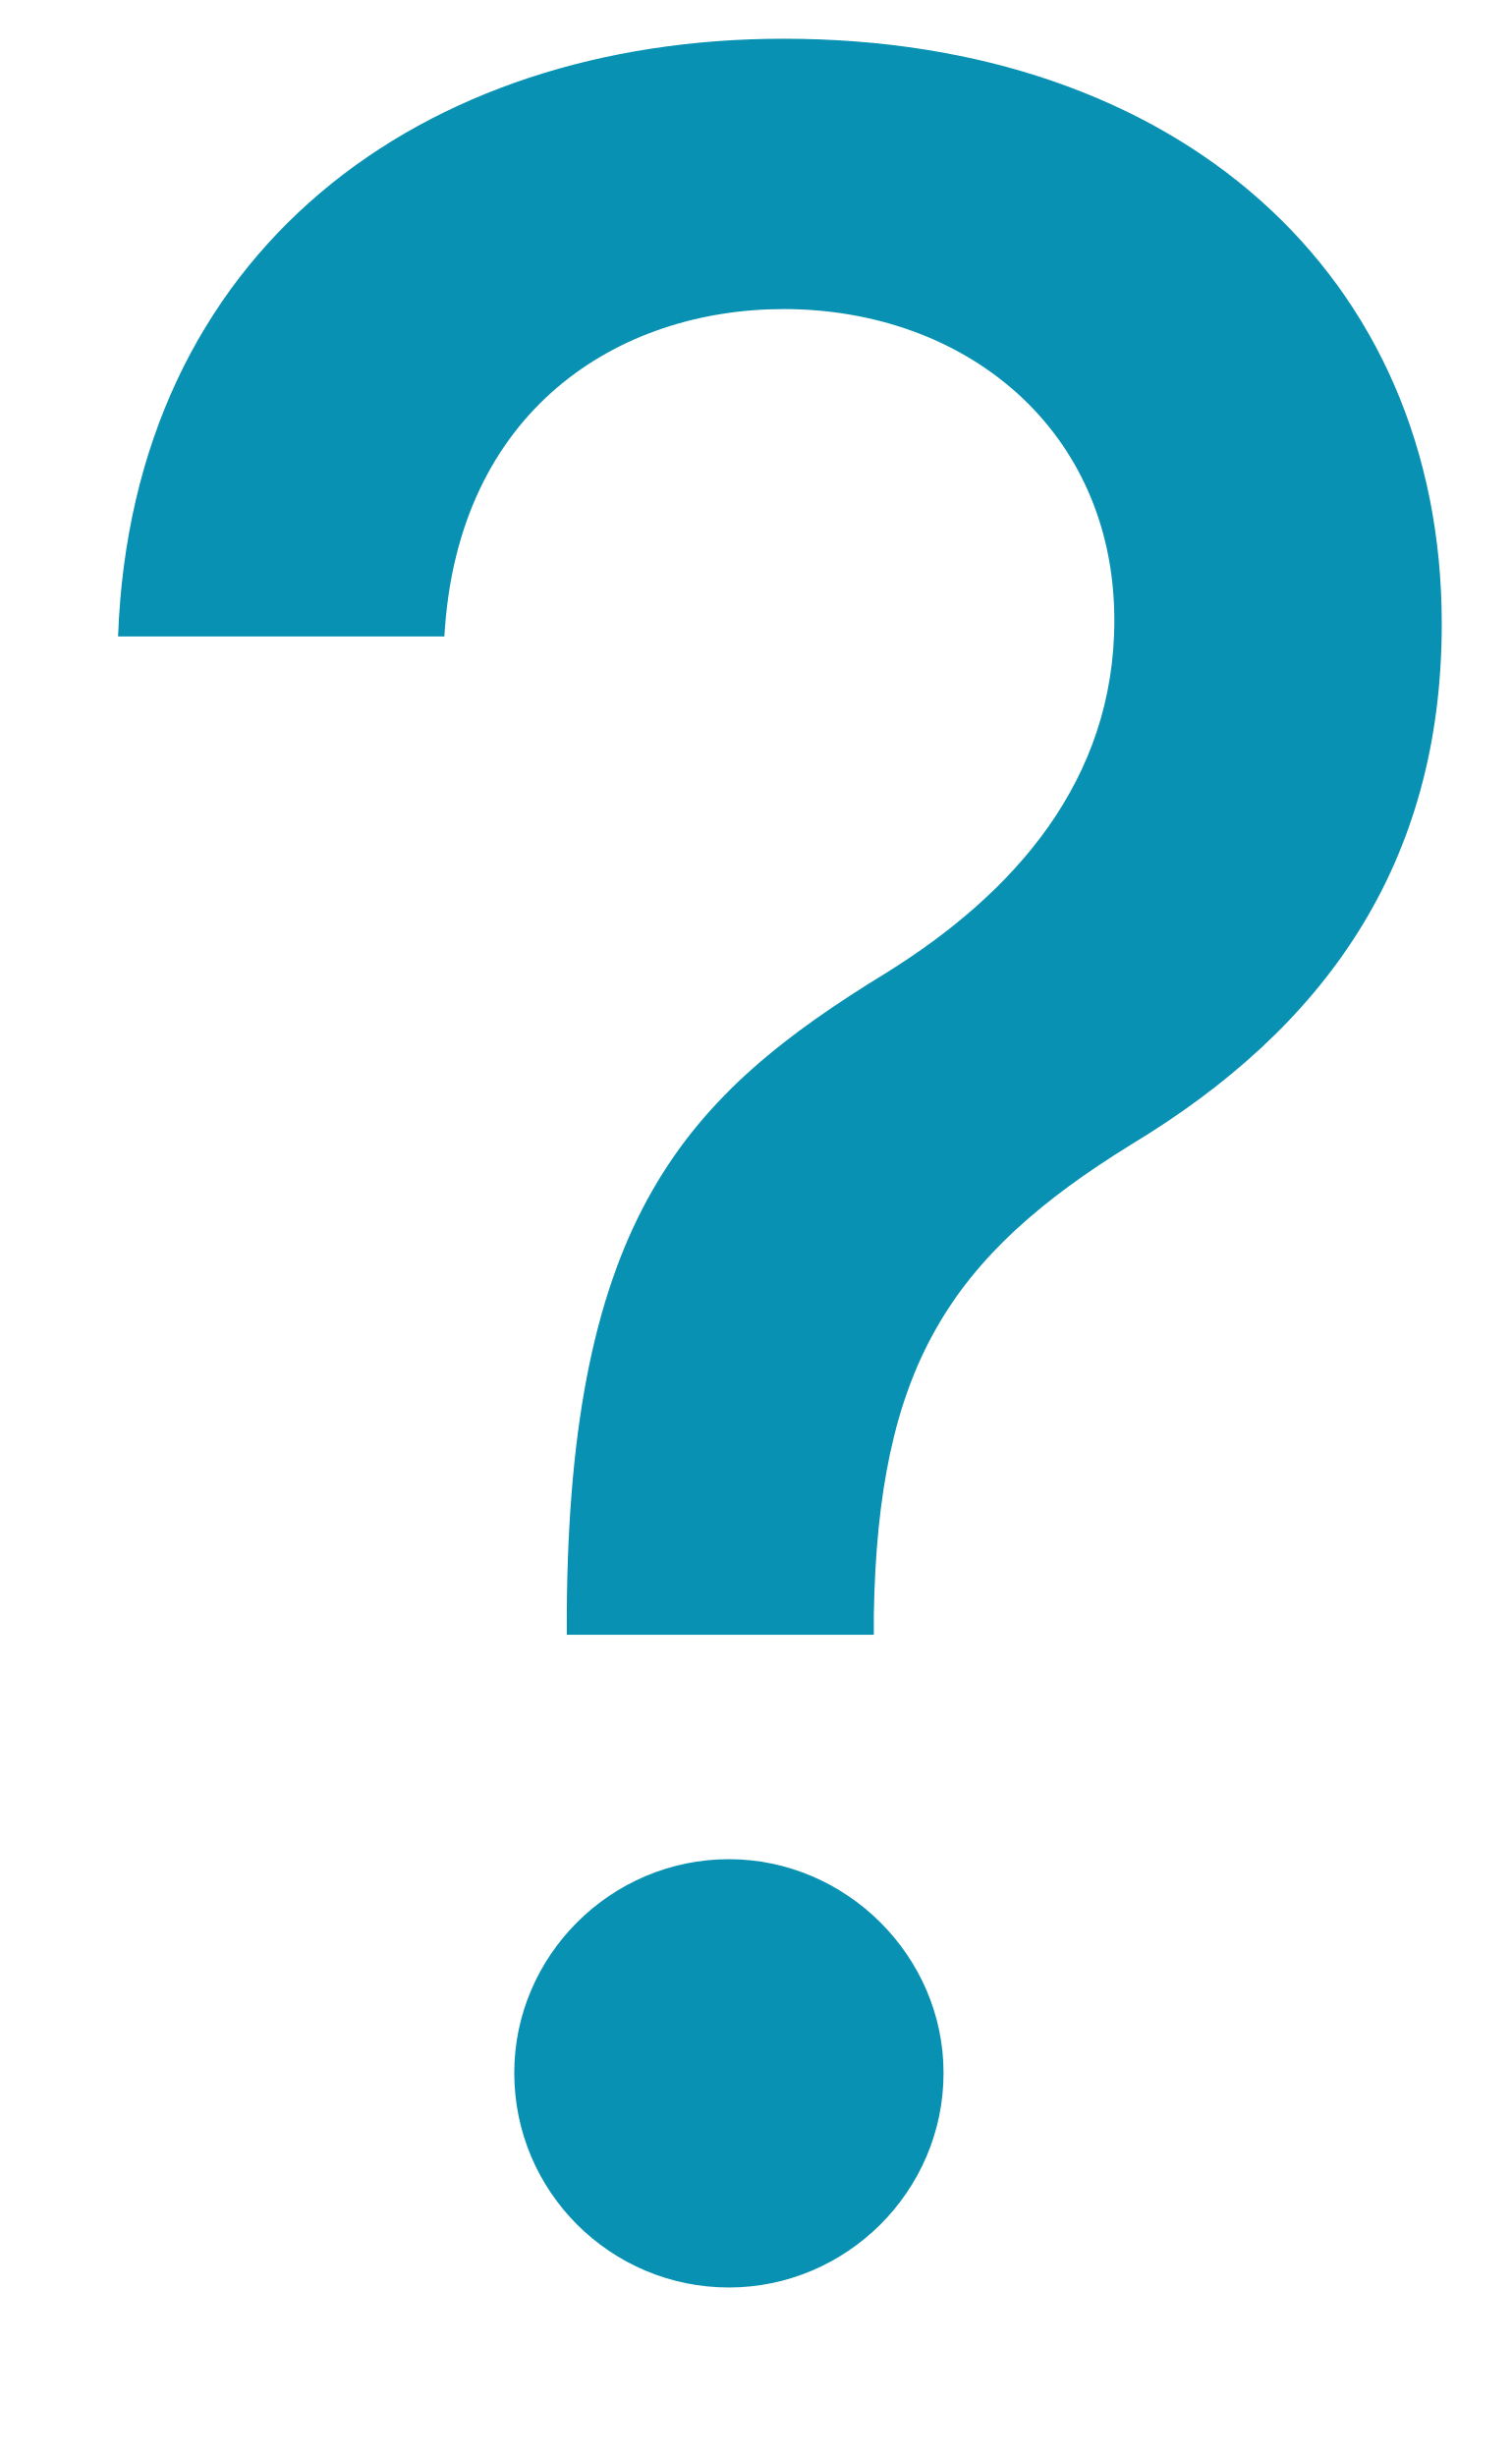
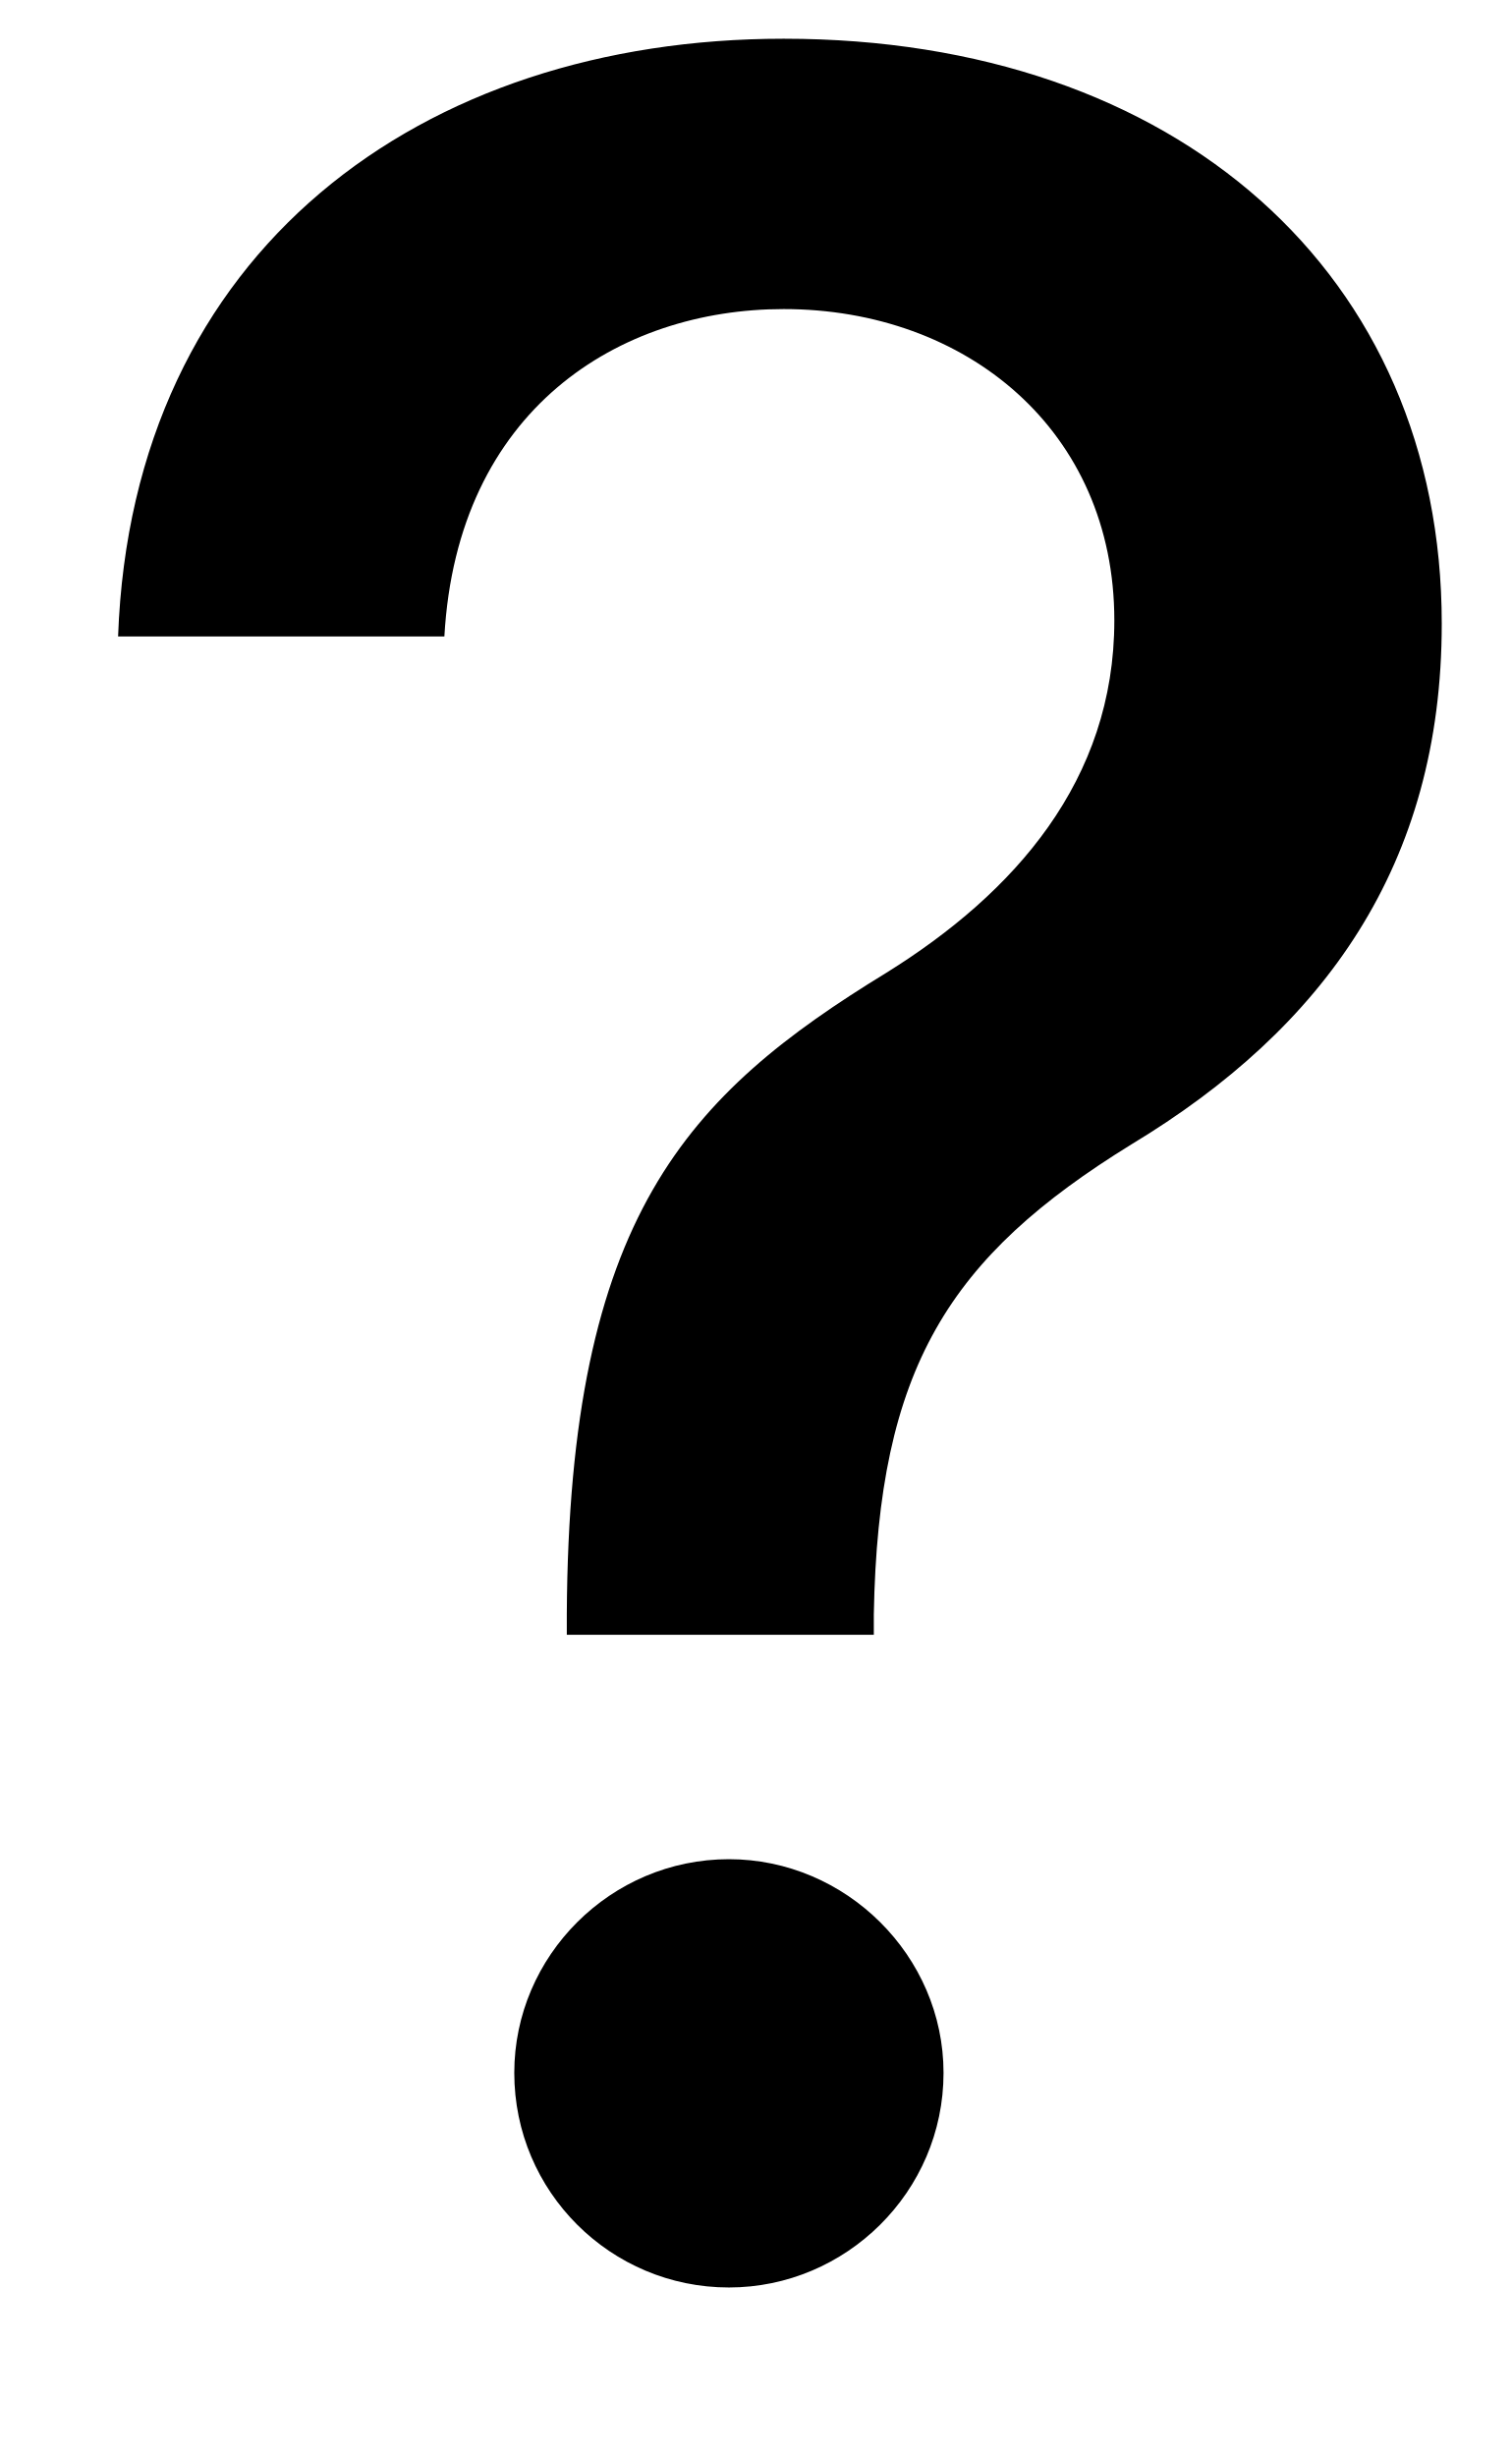
- <svg xmlns="http://www.w3.org/2000/svg" width="8" height="13" viewBox="0 0 8 13" fill="none">
-   <path d="M3 8.653H4.625V8.545C4.648 7.239 5.023 6.653 5.989 6.057C7.006 5.443 7.631 4.58 7.631 3.301C7.631 1.455 6.233 0.205 4.148 0.205C2.233 0.205 0.699 1.324 0.625 3.369H2.352C2.42 2.165 3.278 1.636 4.148 1.636C5.114 1.636 5.898 2.278 5.898 3.284C5.898 4.131 5.369 4.727 4.693 5.148C3.636 5.795 3.011 6.438 3 8.545V8.653ZM3.858 12.108C4.477 12.108 4.994 11.602 4.994 10.972C4.994 10.352 4.477 9.841 3.858 9.841C3.233 9.841 2.722 10.352 2.722 10.972C2.722 11.602 3.233 12.108 3.858 12.108Z" fill="#0891B2" />
+ <svg xmlns="http://www.w3.org/2000/svg" width="8" height="13" viewBox="0 0 8 13" fill="currentColor">
+   <path d="M3 8.653H4.625V8.545C4.648 7.239 5.023 6.653 5.989 6.057C7.006 5.443 7.631 4.58 7.631 3.301C7.631 1.455 6.233 0.205 4.148 0.205C2.233 0.205 0.699 1.324 0.625 3.369H2.352C2.42 2.165 3.278 1.636 4.148 1.636C5.114 1.636 5.898 2.278 5.898 3.284C5.898 4.131 5.369 4.727 4.693 5.148C3.636 5.795 3.011 6.438 3 8.545V8.653ZM3.858 12.108C4.477 12.108 4.994 11.602 4.994 10.972C4.994 10.352 4.477 9.841 3.858 9.841C3.233 9.841 2.722 10.352 2.722 10.972C2.722 11.602 3.233 12.108 3.858 12.108Z" />
</svg>
